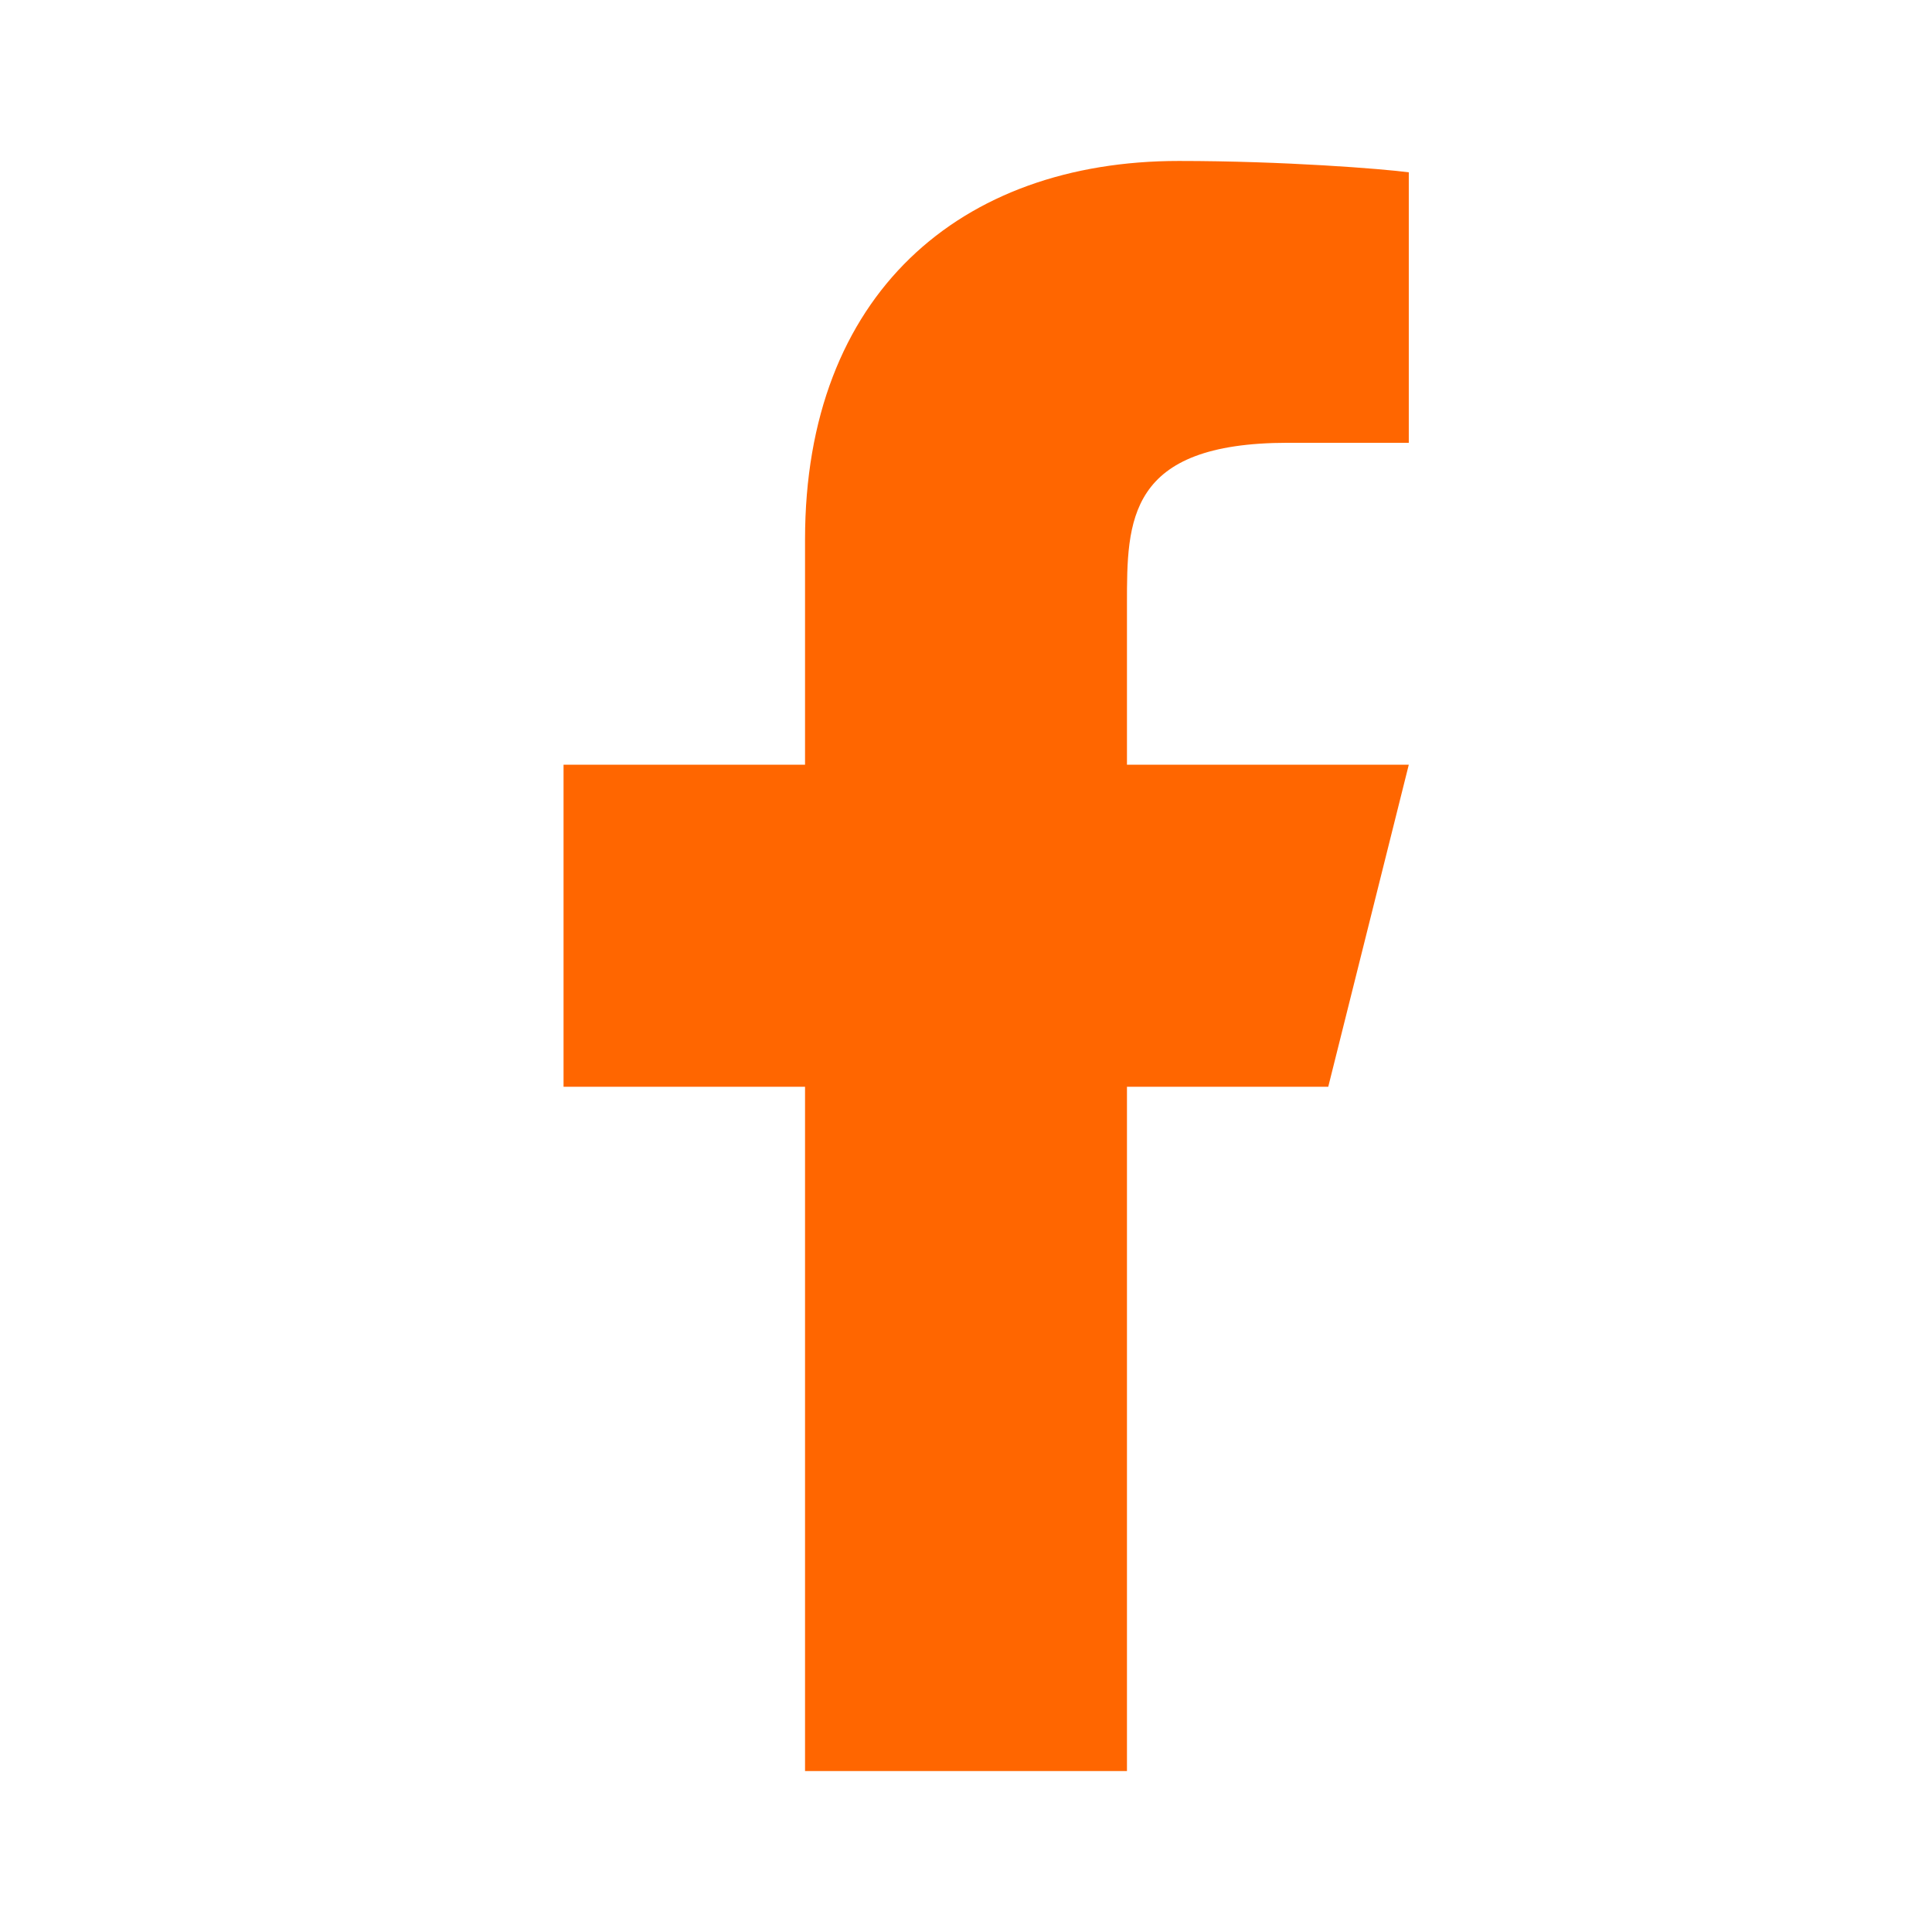
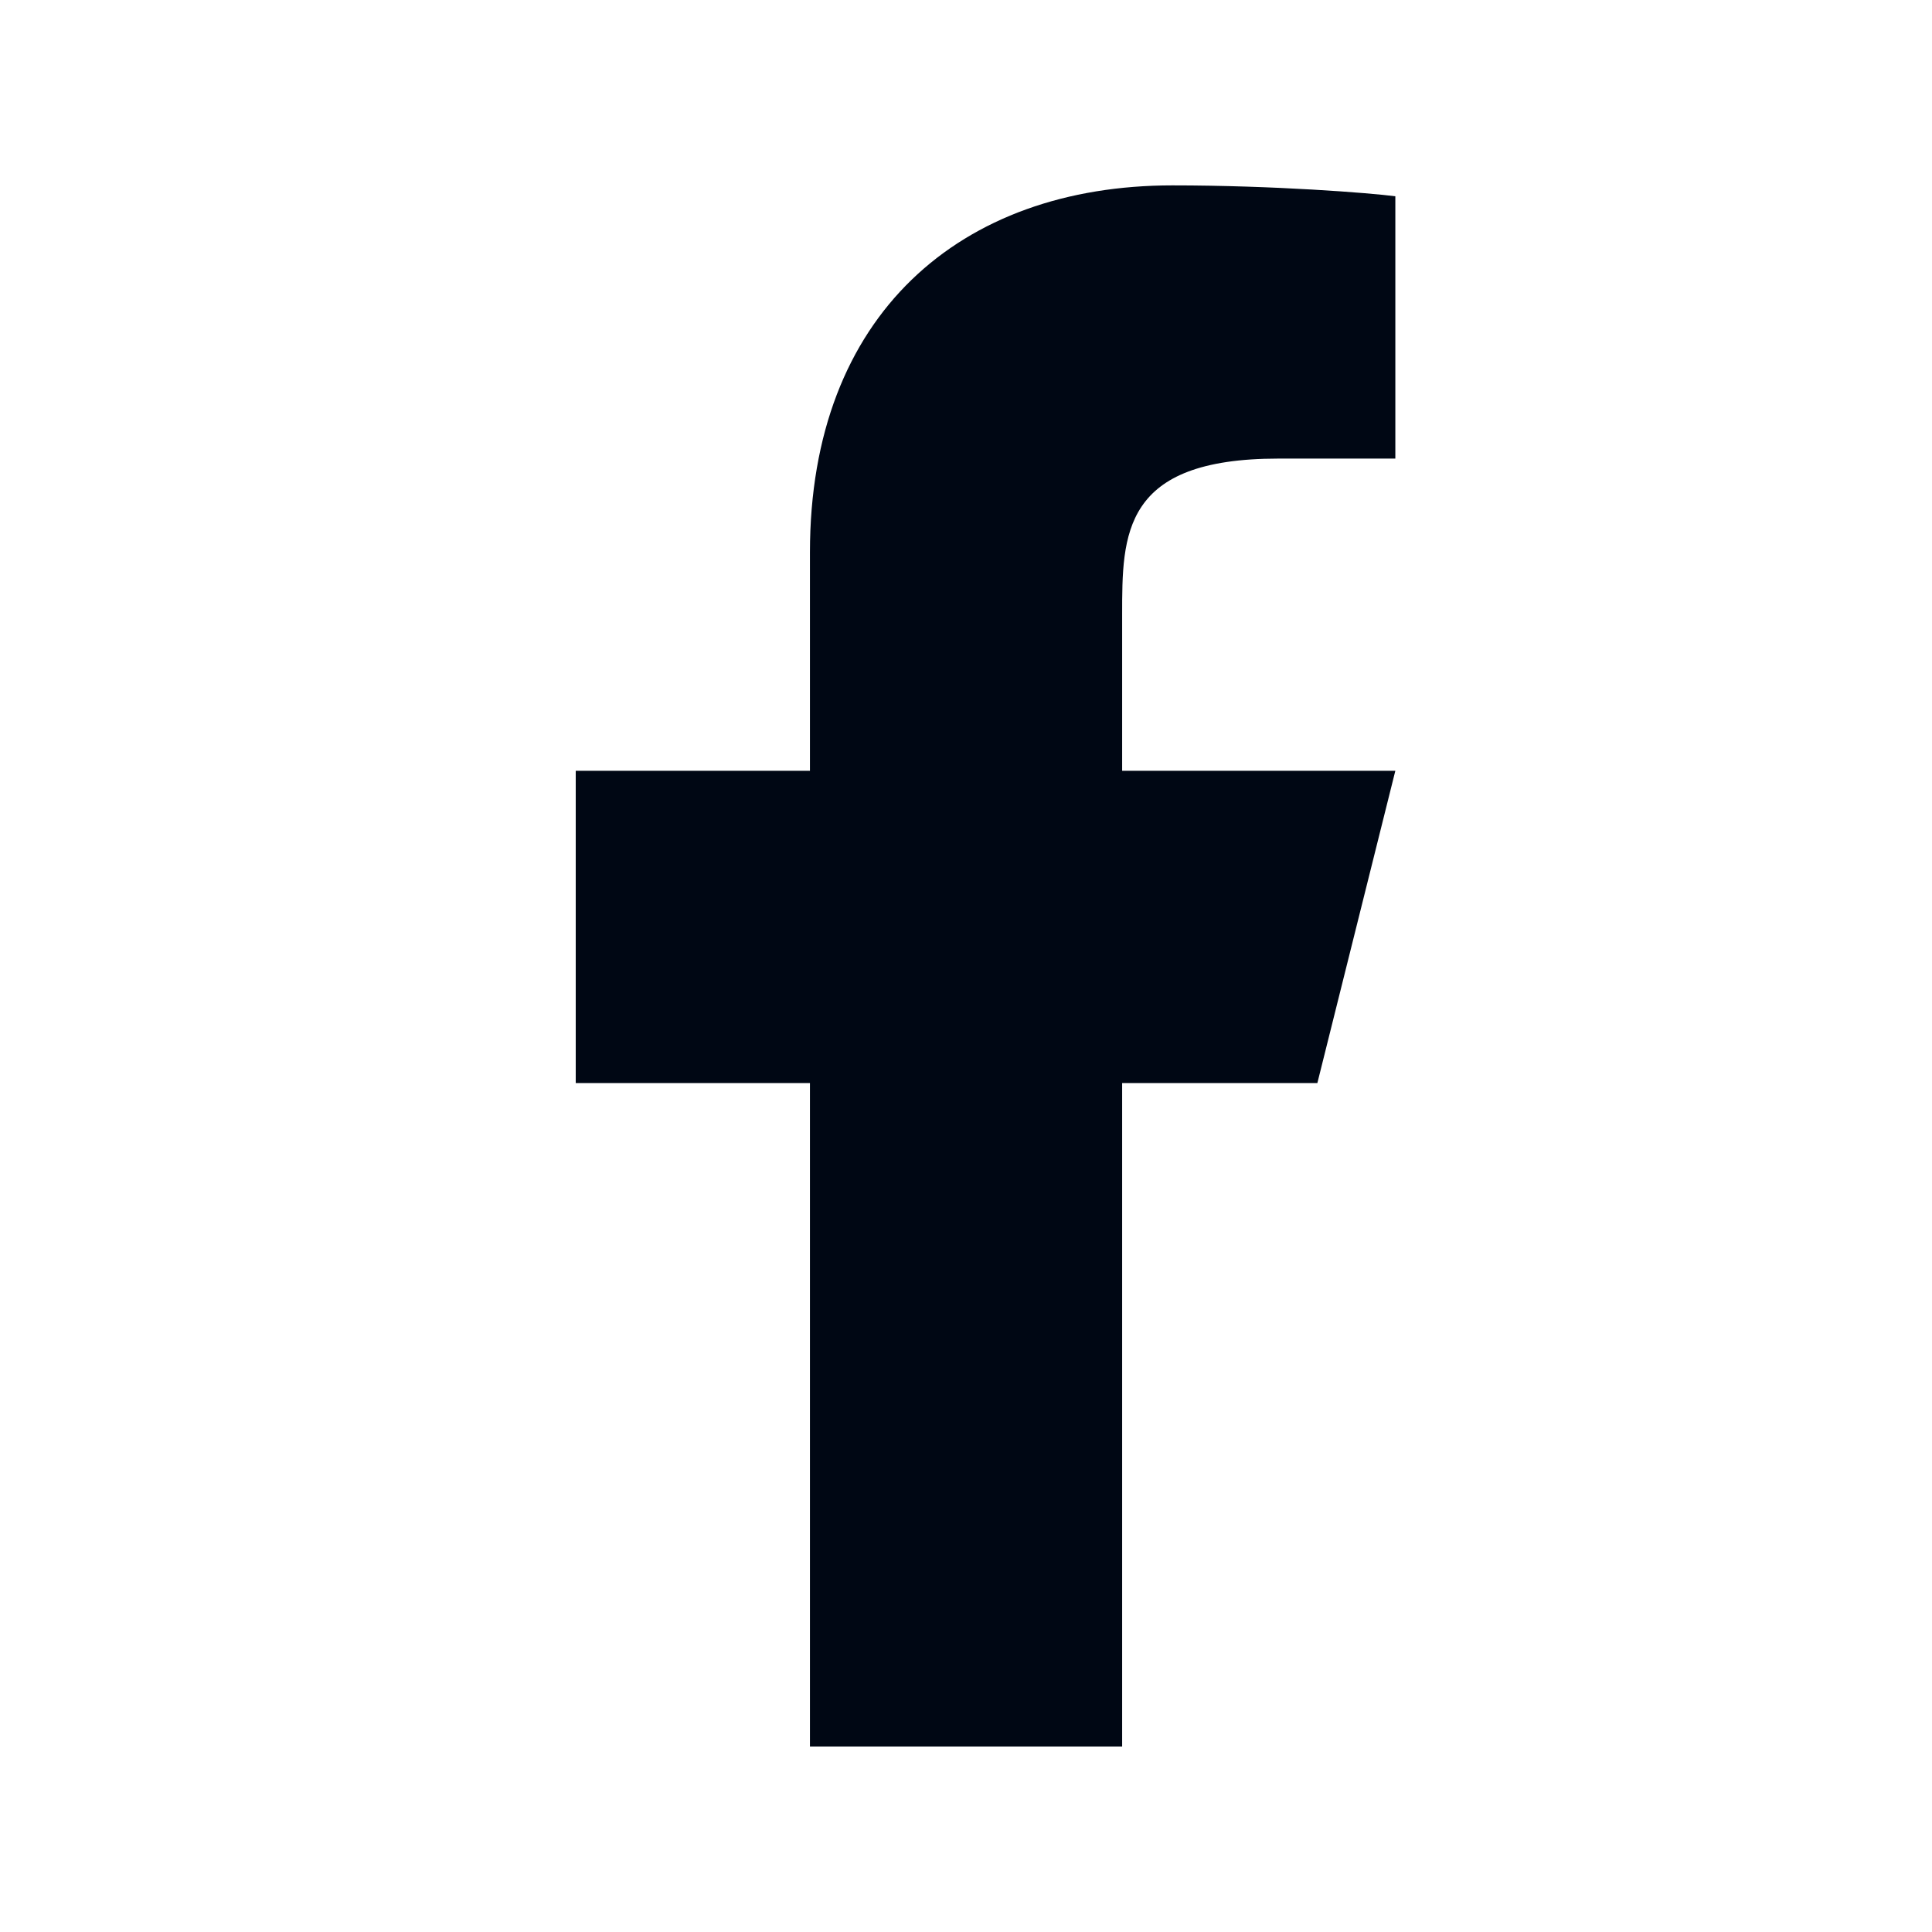
- <svg xmlns="http://www.w3.org/2000/svg" width="10" height="10" viewBox="0 0 16 16" fill="none">
-   <path d="M9.333 9H11L11.667 6.333H9.333V5C9.333 4.313 9.333 3.667 10.667 3.667H11.667V1.427C11.449 1.398 10.629 1.333 9.762 1.333C7.952 1.333 6.667 2.438 6.667 4.467V6.333H4.667V9H6.667V14.667H9.333V9Z" fill="#FF6600" />
+ <svg xmlns="http://www.w3.org/2000/svg" width="22" height="22" viewBox="0 0 22 22" fill="none">
+   <path d="M12.778 12.333H15.001L15.889 8.777H12.778V6.999C12.778 6.084 12.778 5.222 14.556 5.222H15.889V2.235C15.6 2.197 14.505 2.111 13.35 2.111C10.937 2.111 9.223 3.583 9.223 6.288V8.777H6.556V12.333H9.223V19.888H12.778V12.333Z" fill="#000714" />
</svg>
